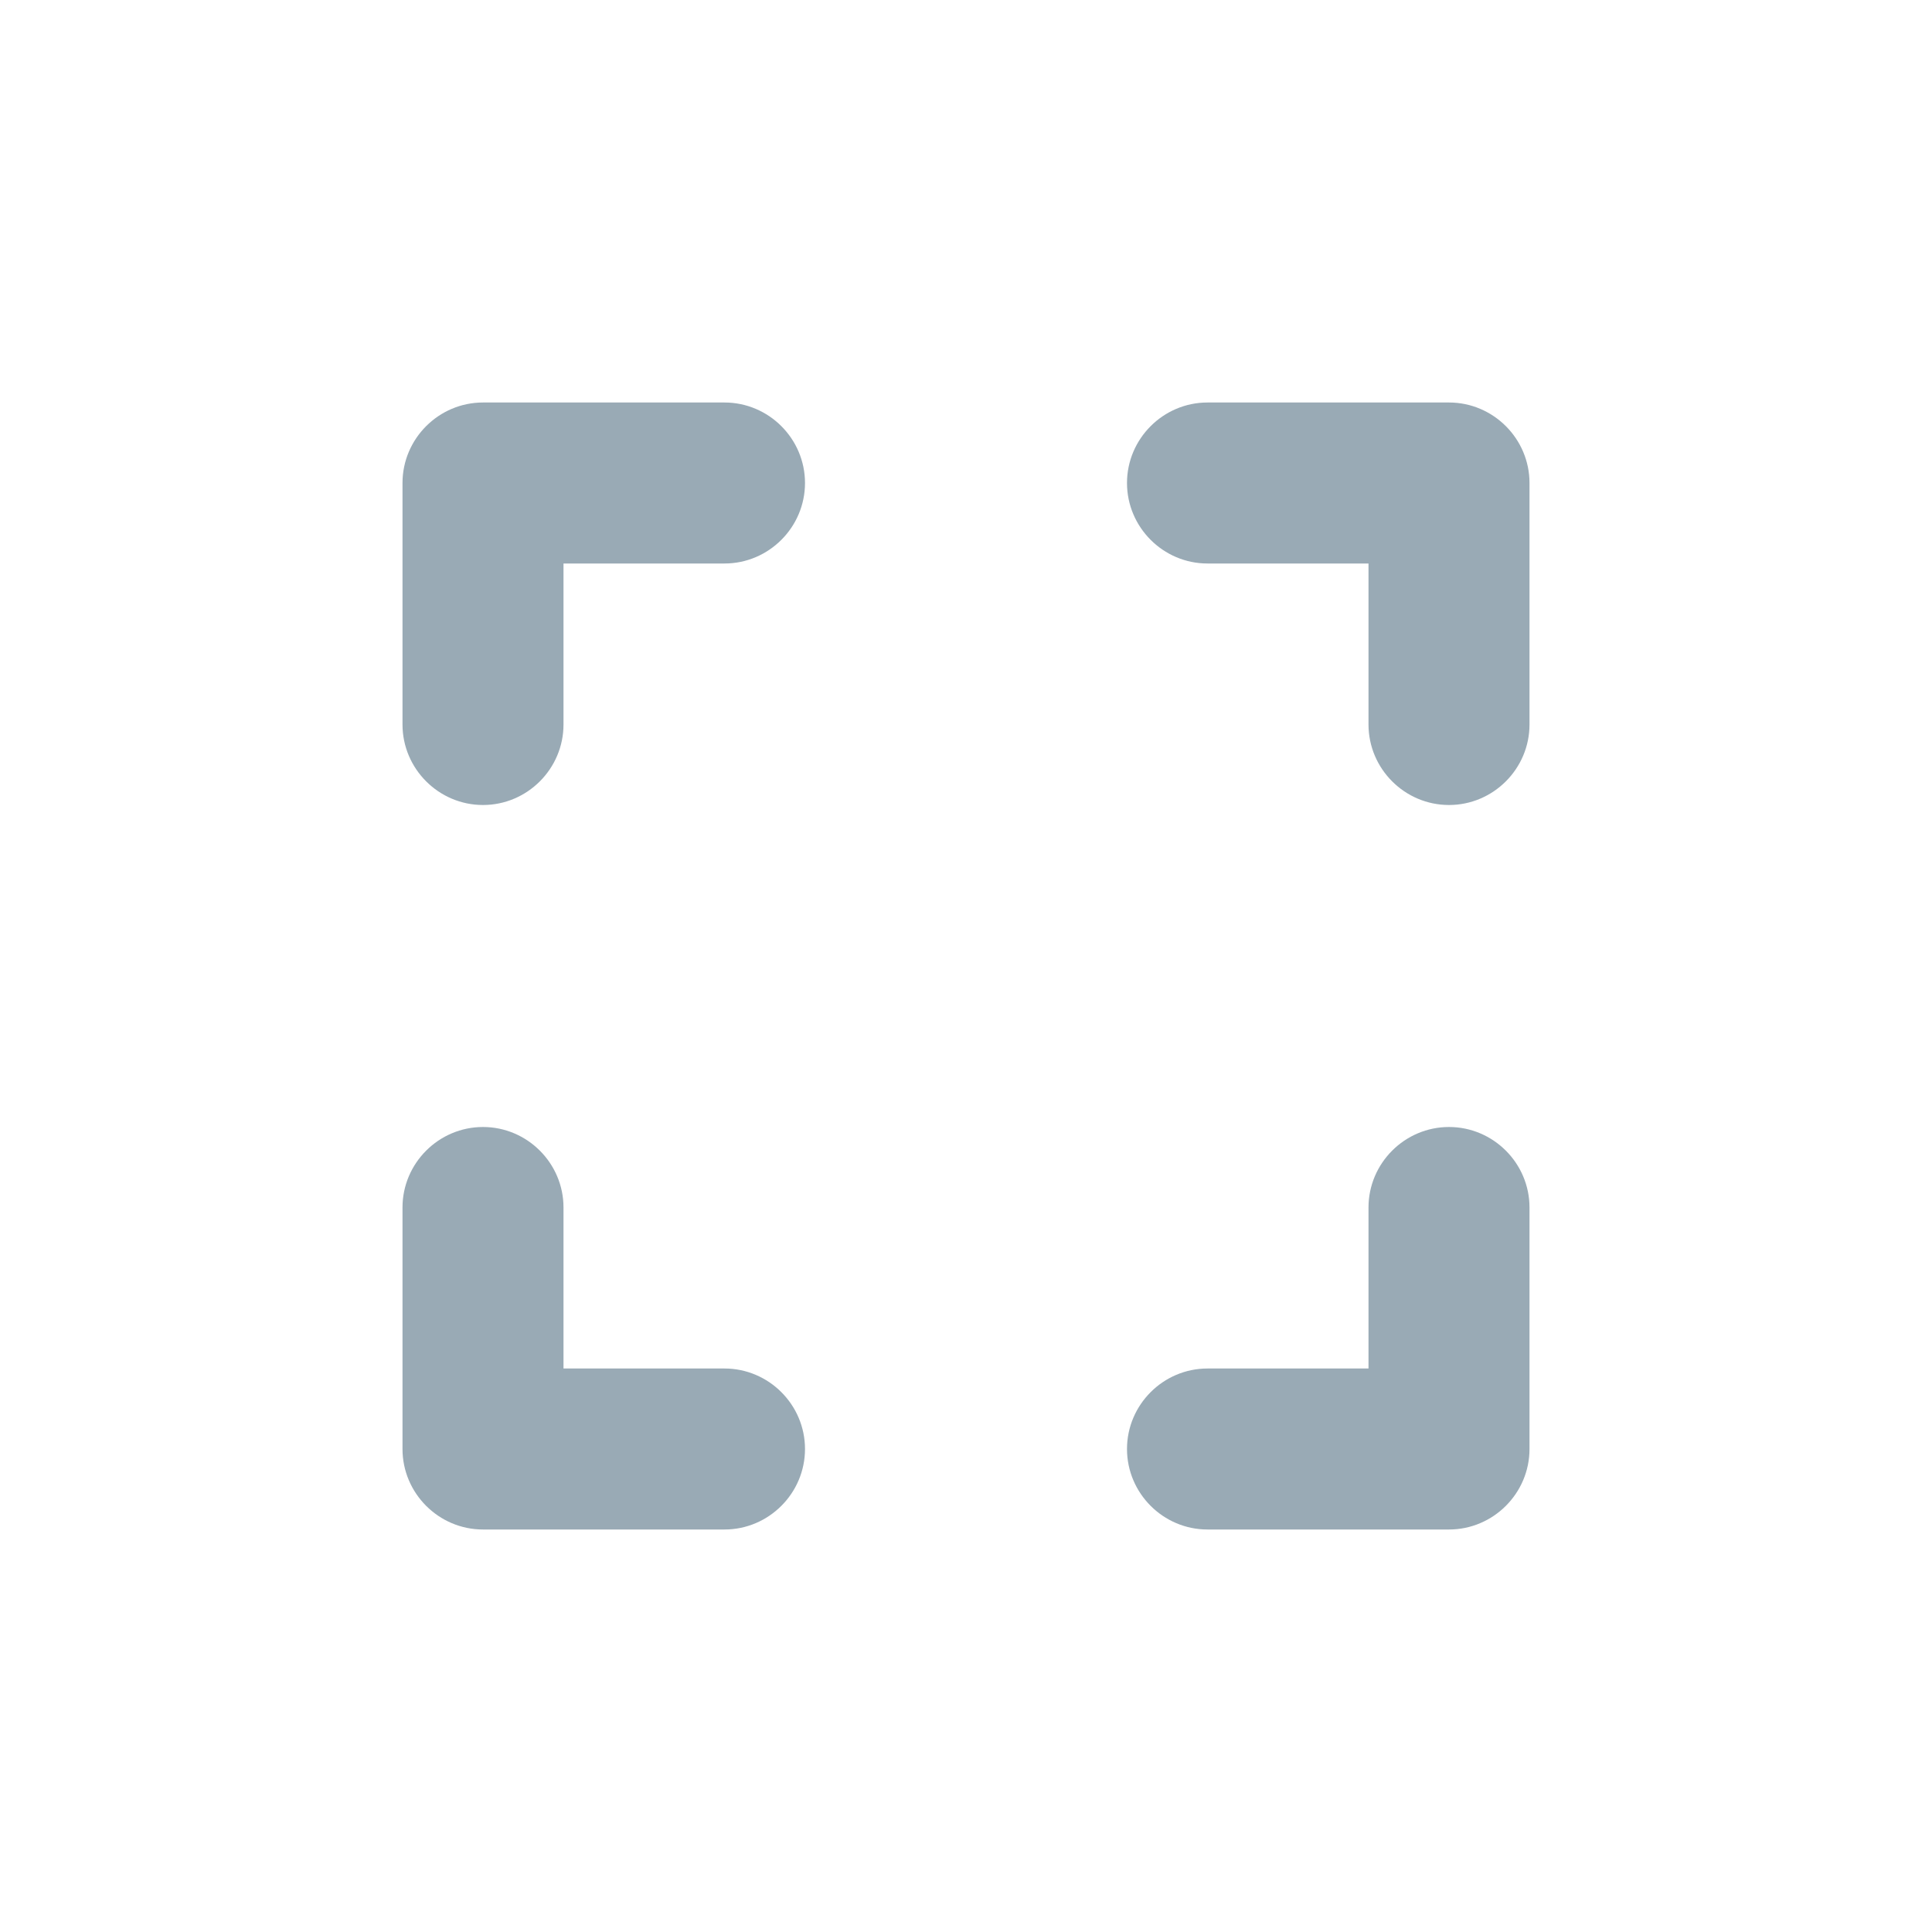
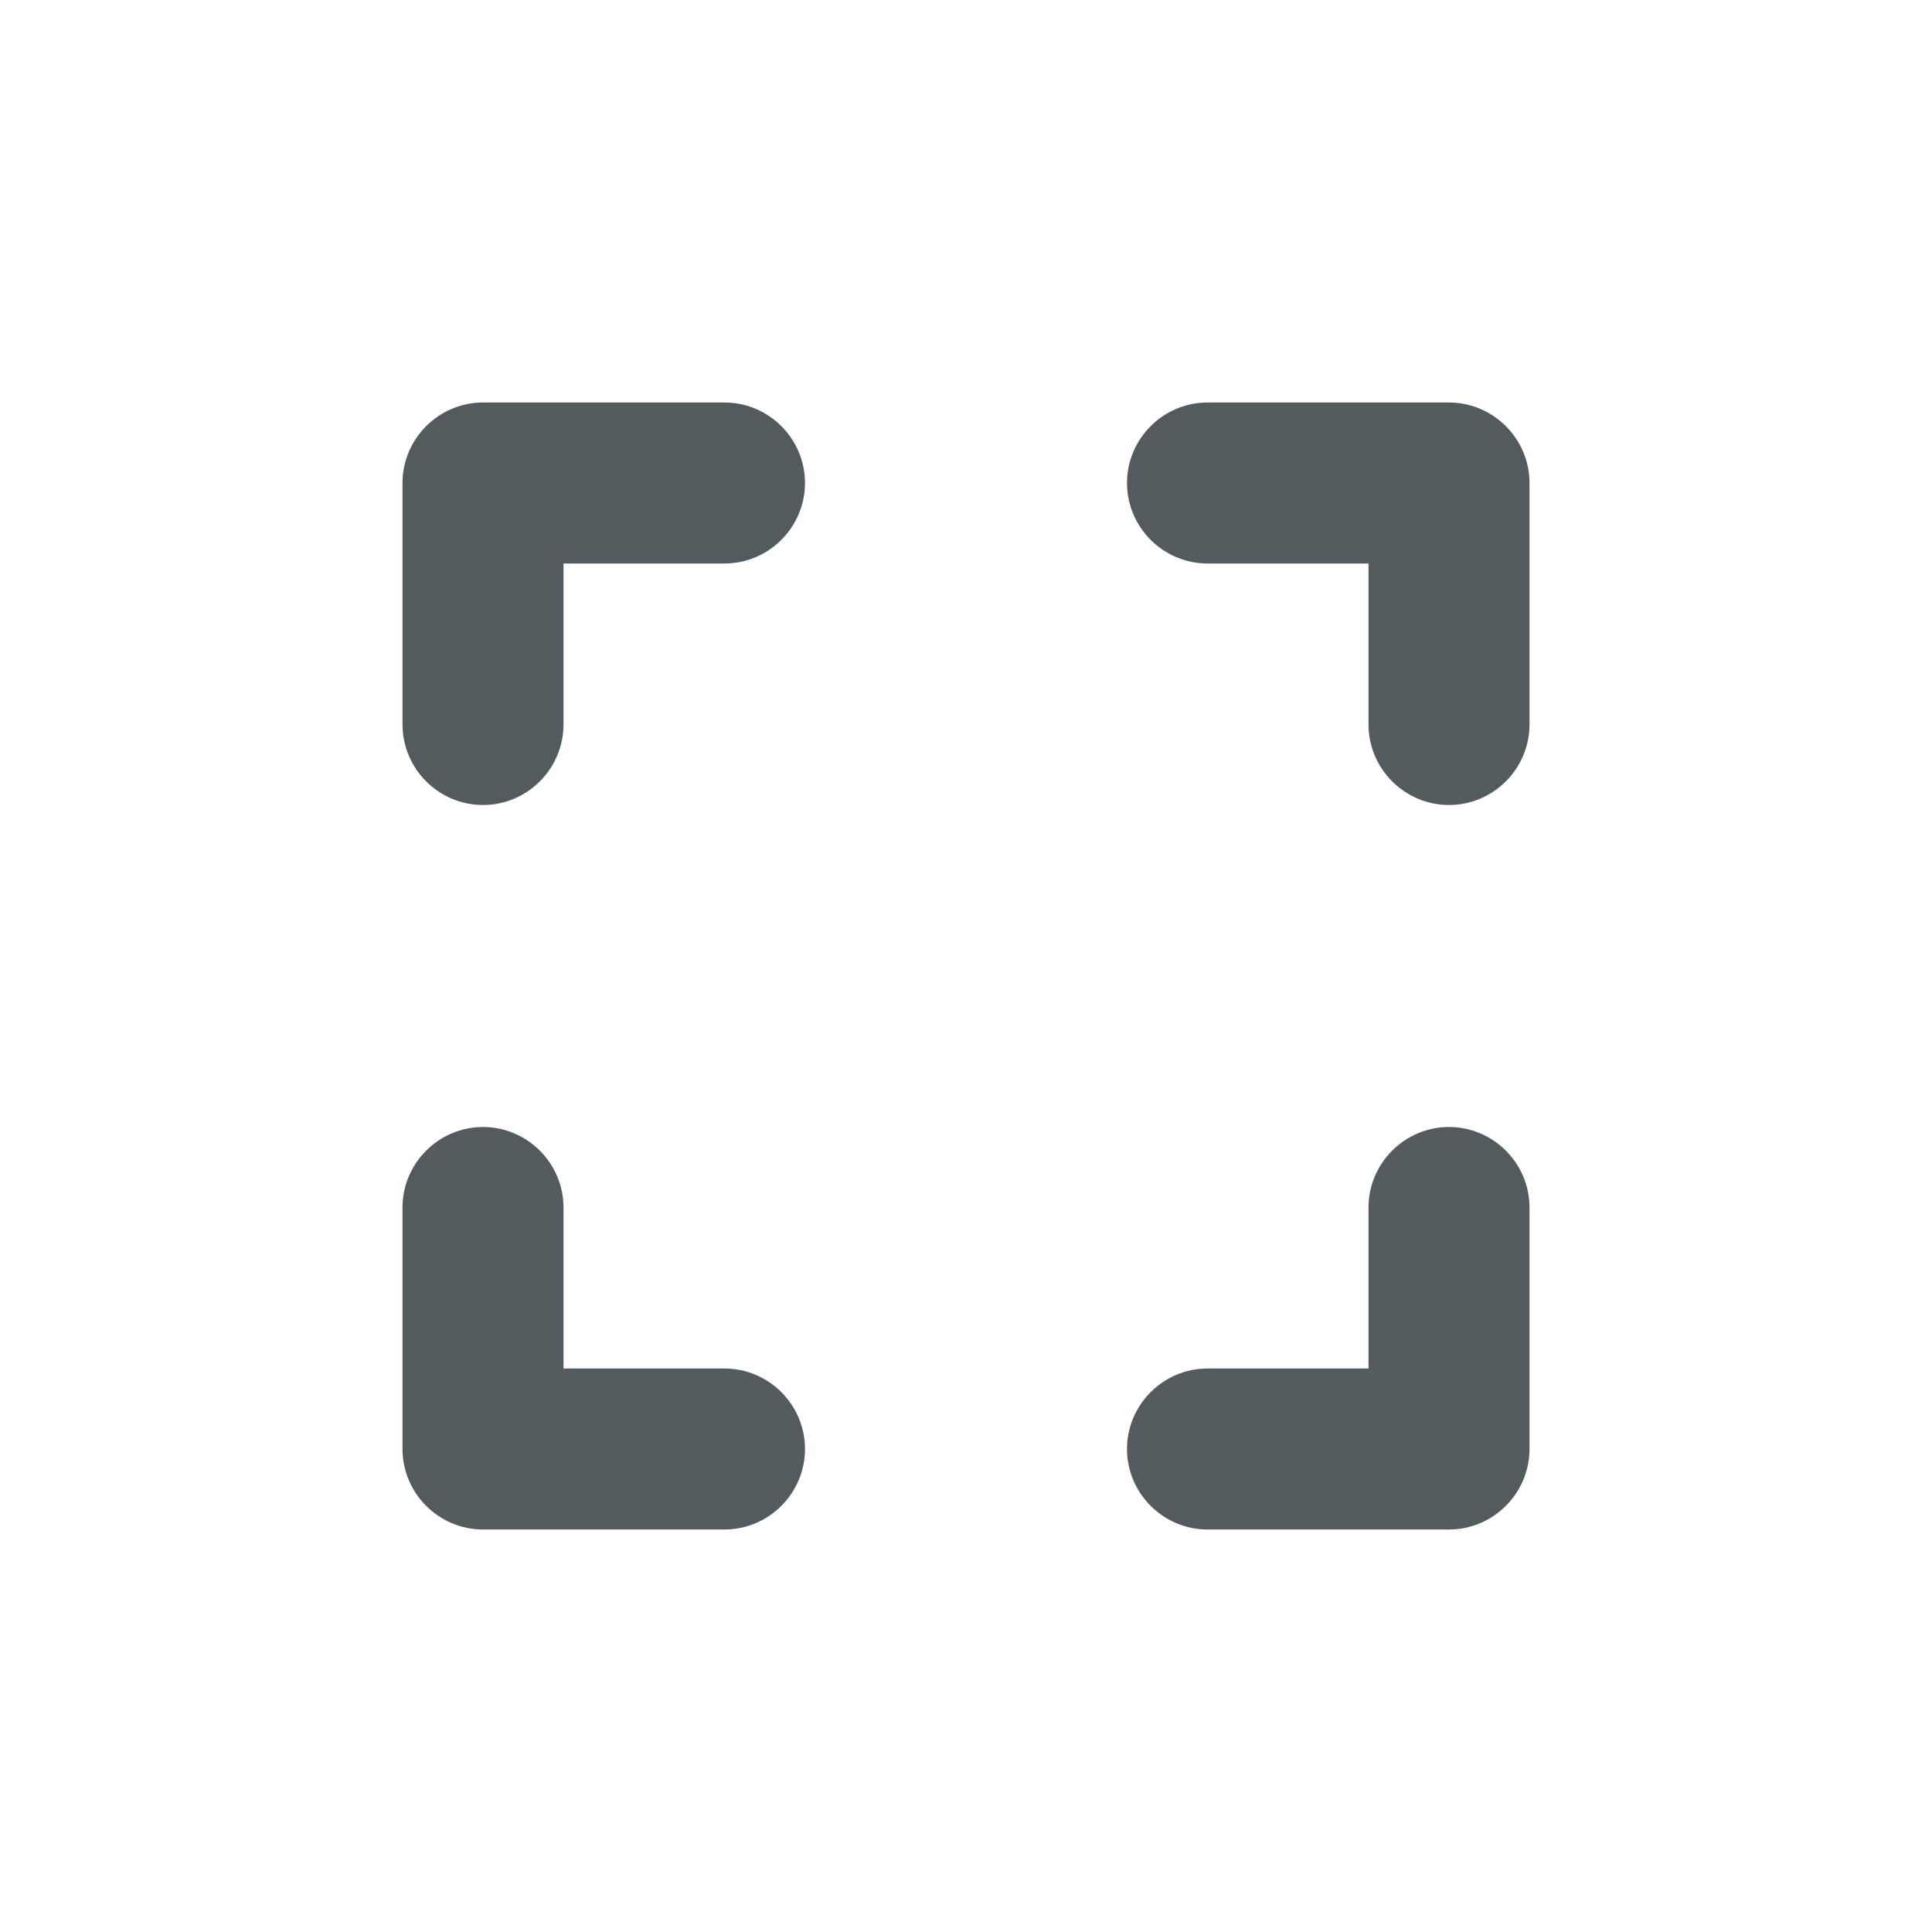
<svg xmlns="http://www.w3.org/2000/svg" width="24" height="24" viewBox="0 0 24 24">
  <path fill="none" d="M0 0h24v24H0V0z" />
-   <path fill="#99AAB5" d="M6 14c-.55 0-1 .45-1 1v3c0 .55.45 1 1 1h3c.55 0 1-.45 1-1s-.45-1-1-1H7v-2c0-.55-.45-1-1-1zm0-4c.55 0 1-.45 1-1V7h2c.55 0 1-.45 1-1s-.45-1-1-1H6c-.55 0-1 .45-1 1v3c0 .55.45 1 1 1zm11 7h-2c-.55 0-1 .45-1 1s.45 1 1 1h3c.55 0 1-.45 1-1v-3c0-.55-.45-1-1-1s-1 .45-1 1v2zM14 6c0 .55.45 1 1 1h2v2c0 .55.45 1 1 1s1-.45 1-1V6c0-.55-.45-1-1-1h-3c-.55 0-1 .45-1 1z" />
+   <path fill="#535B5E" d="M6 14c-.55 0-1 .45-1 1v3c0 .55.45 1 1 1h3c.55 0 1-.45 1-1s-.45-1-1-1H7v-2c0-.55-.45-1-1-1zm0-4c.55 0 1-.45 1-1V7h2c.55 0 1-.45 1-1s-.45-1-1-1H6c-.55 0-1 .45-1 1v3c0 .55.45 1 1 1zm11 7h-2c-.55 0-1 .45-1 1s.45 1 1 1h3c.55 0 1-.45 1-1v-3c0-.55-.45-1-1-1s-1 .45-1 1v2zM14 6c0 .55.45 1 1 1h2v2c0 .55.45 1 1 1s1-.45 1-1V6c0-.55-.45-1-1-1h-3c-.55 0-1 .45-1 1z" />
</svg>
